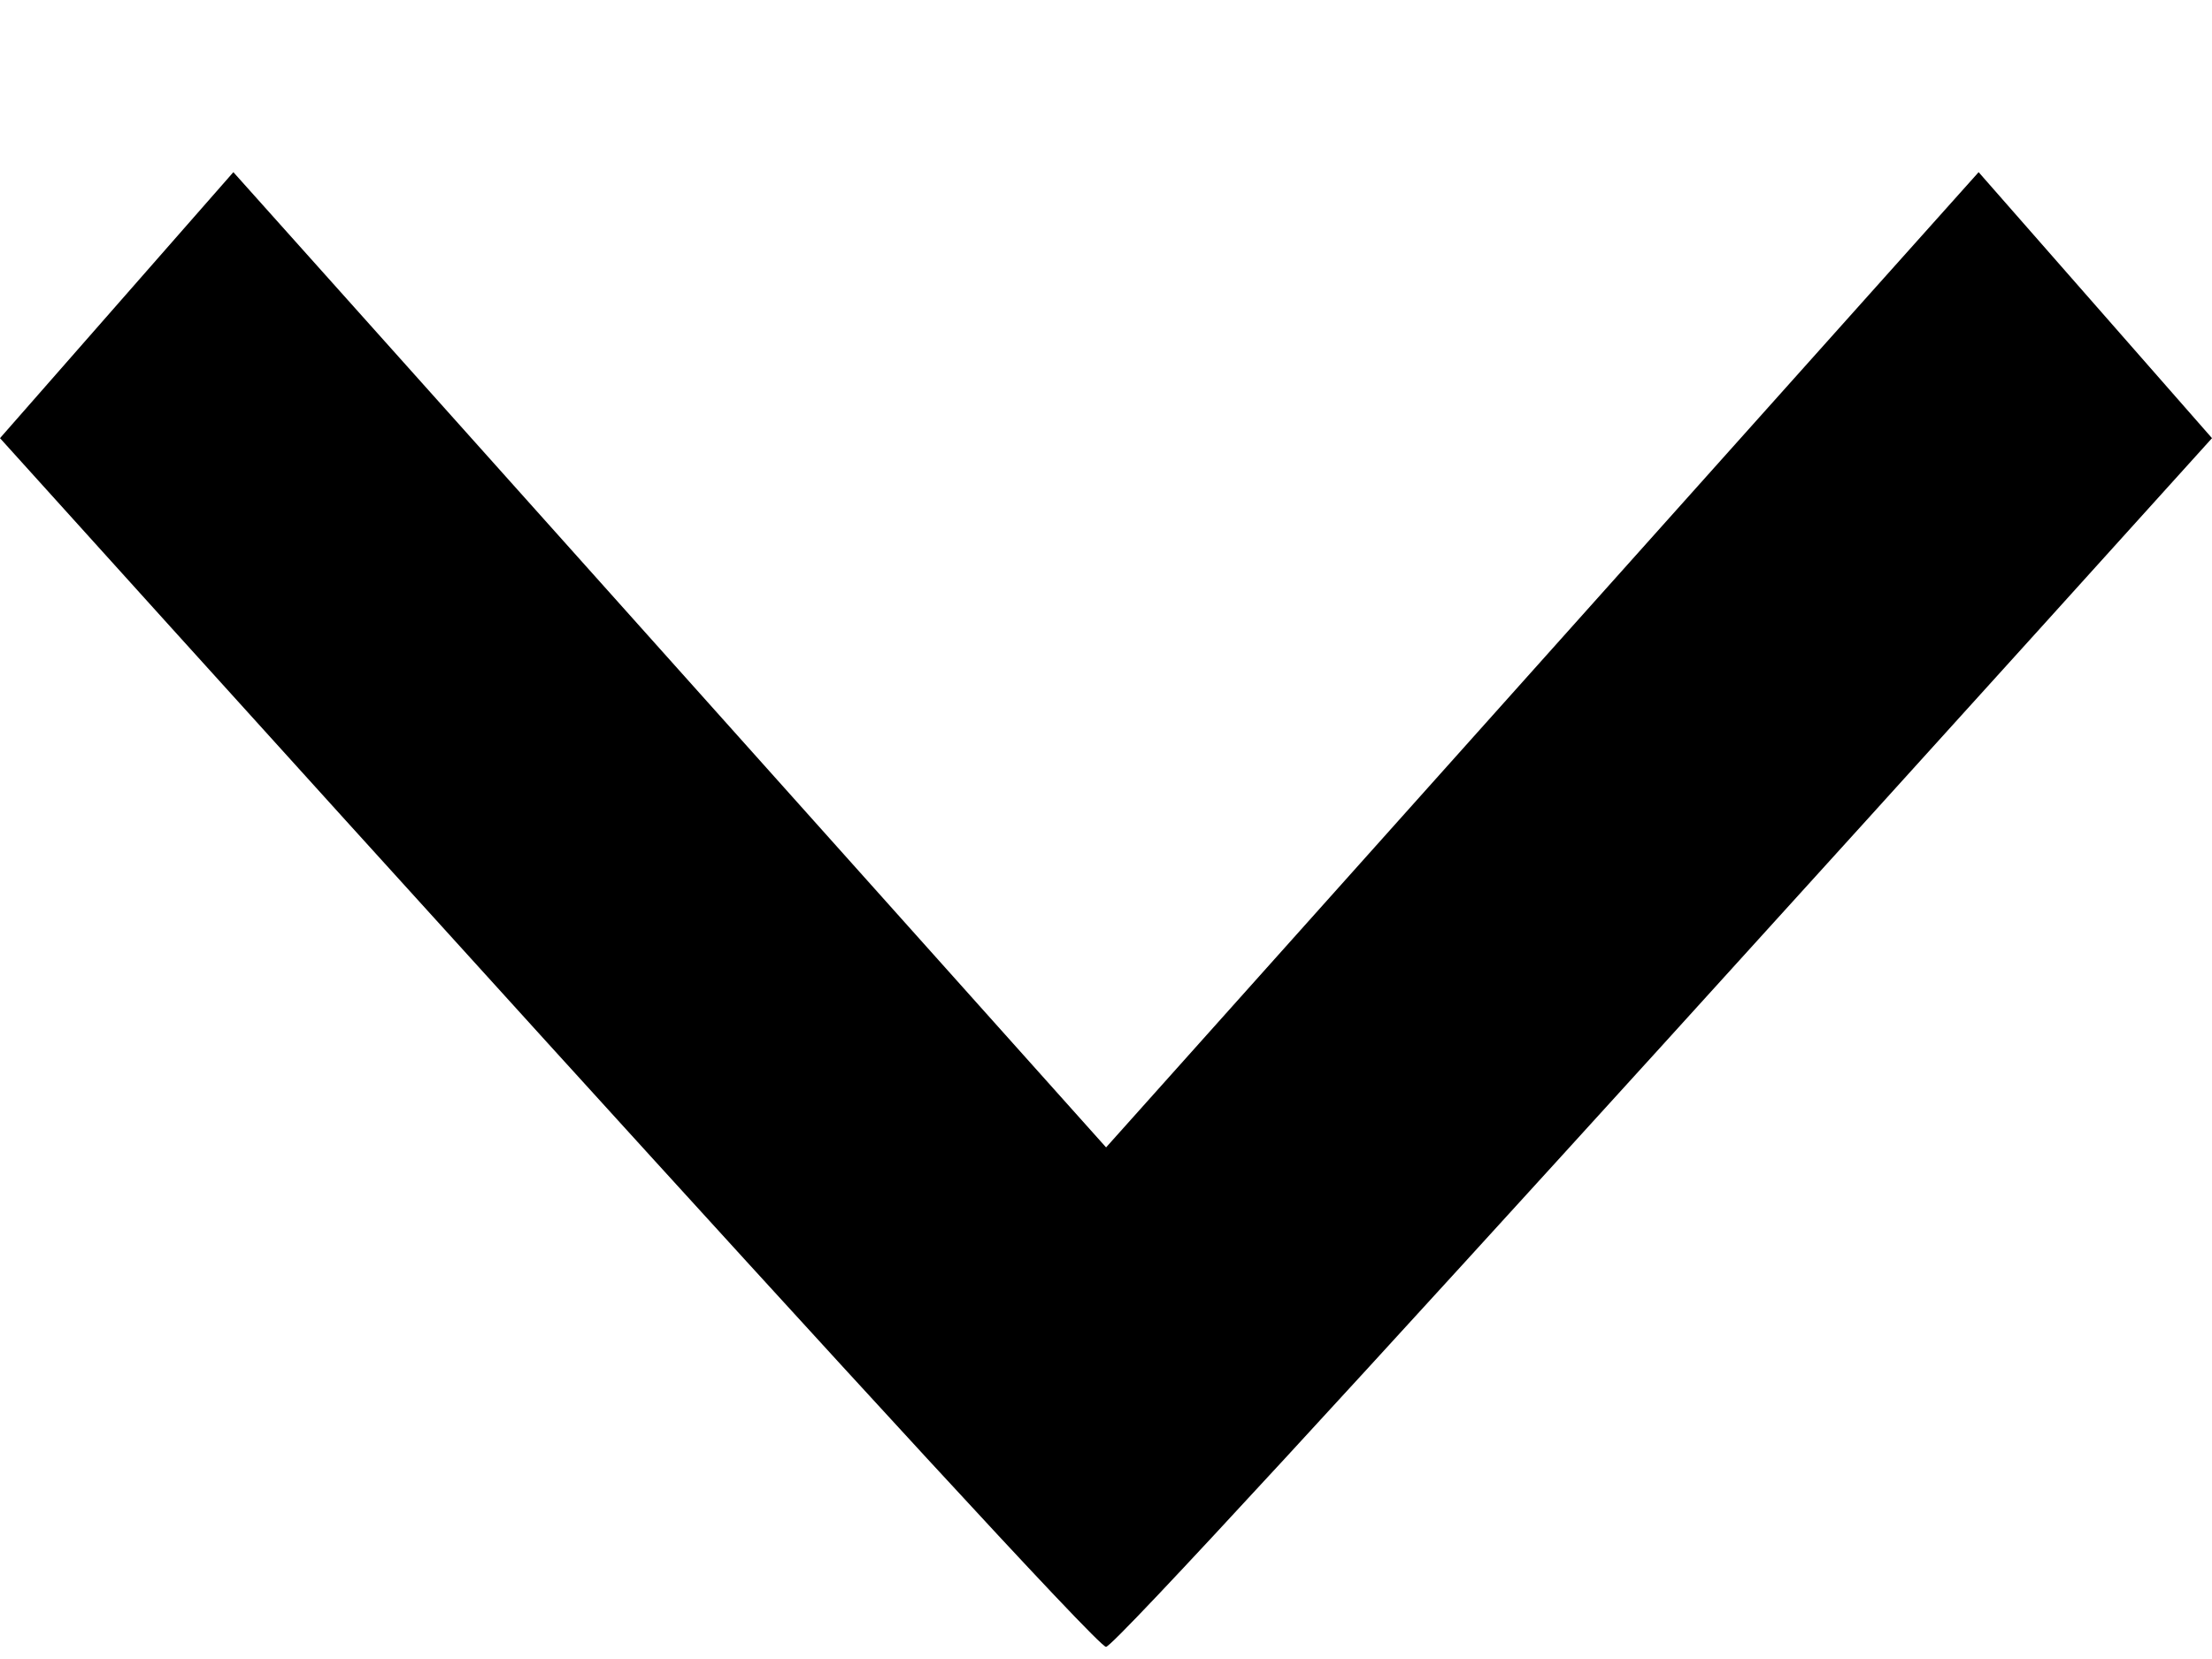
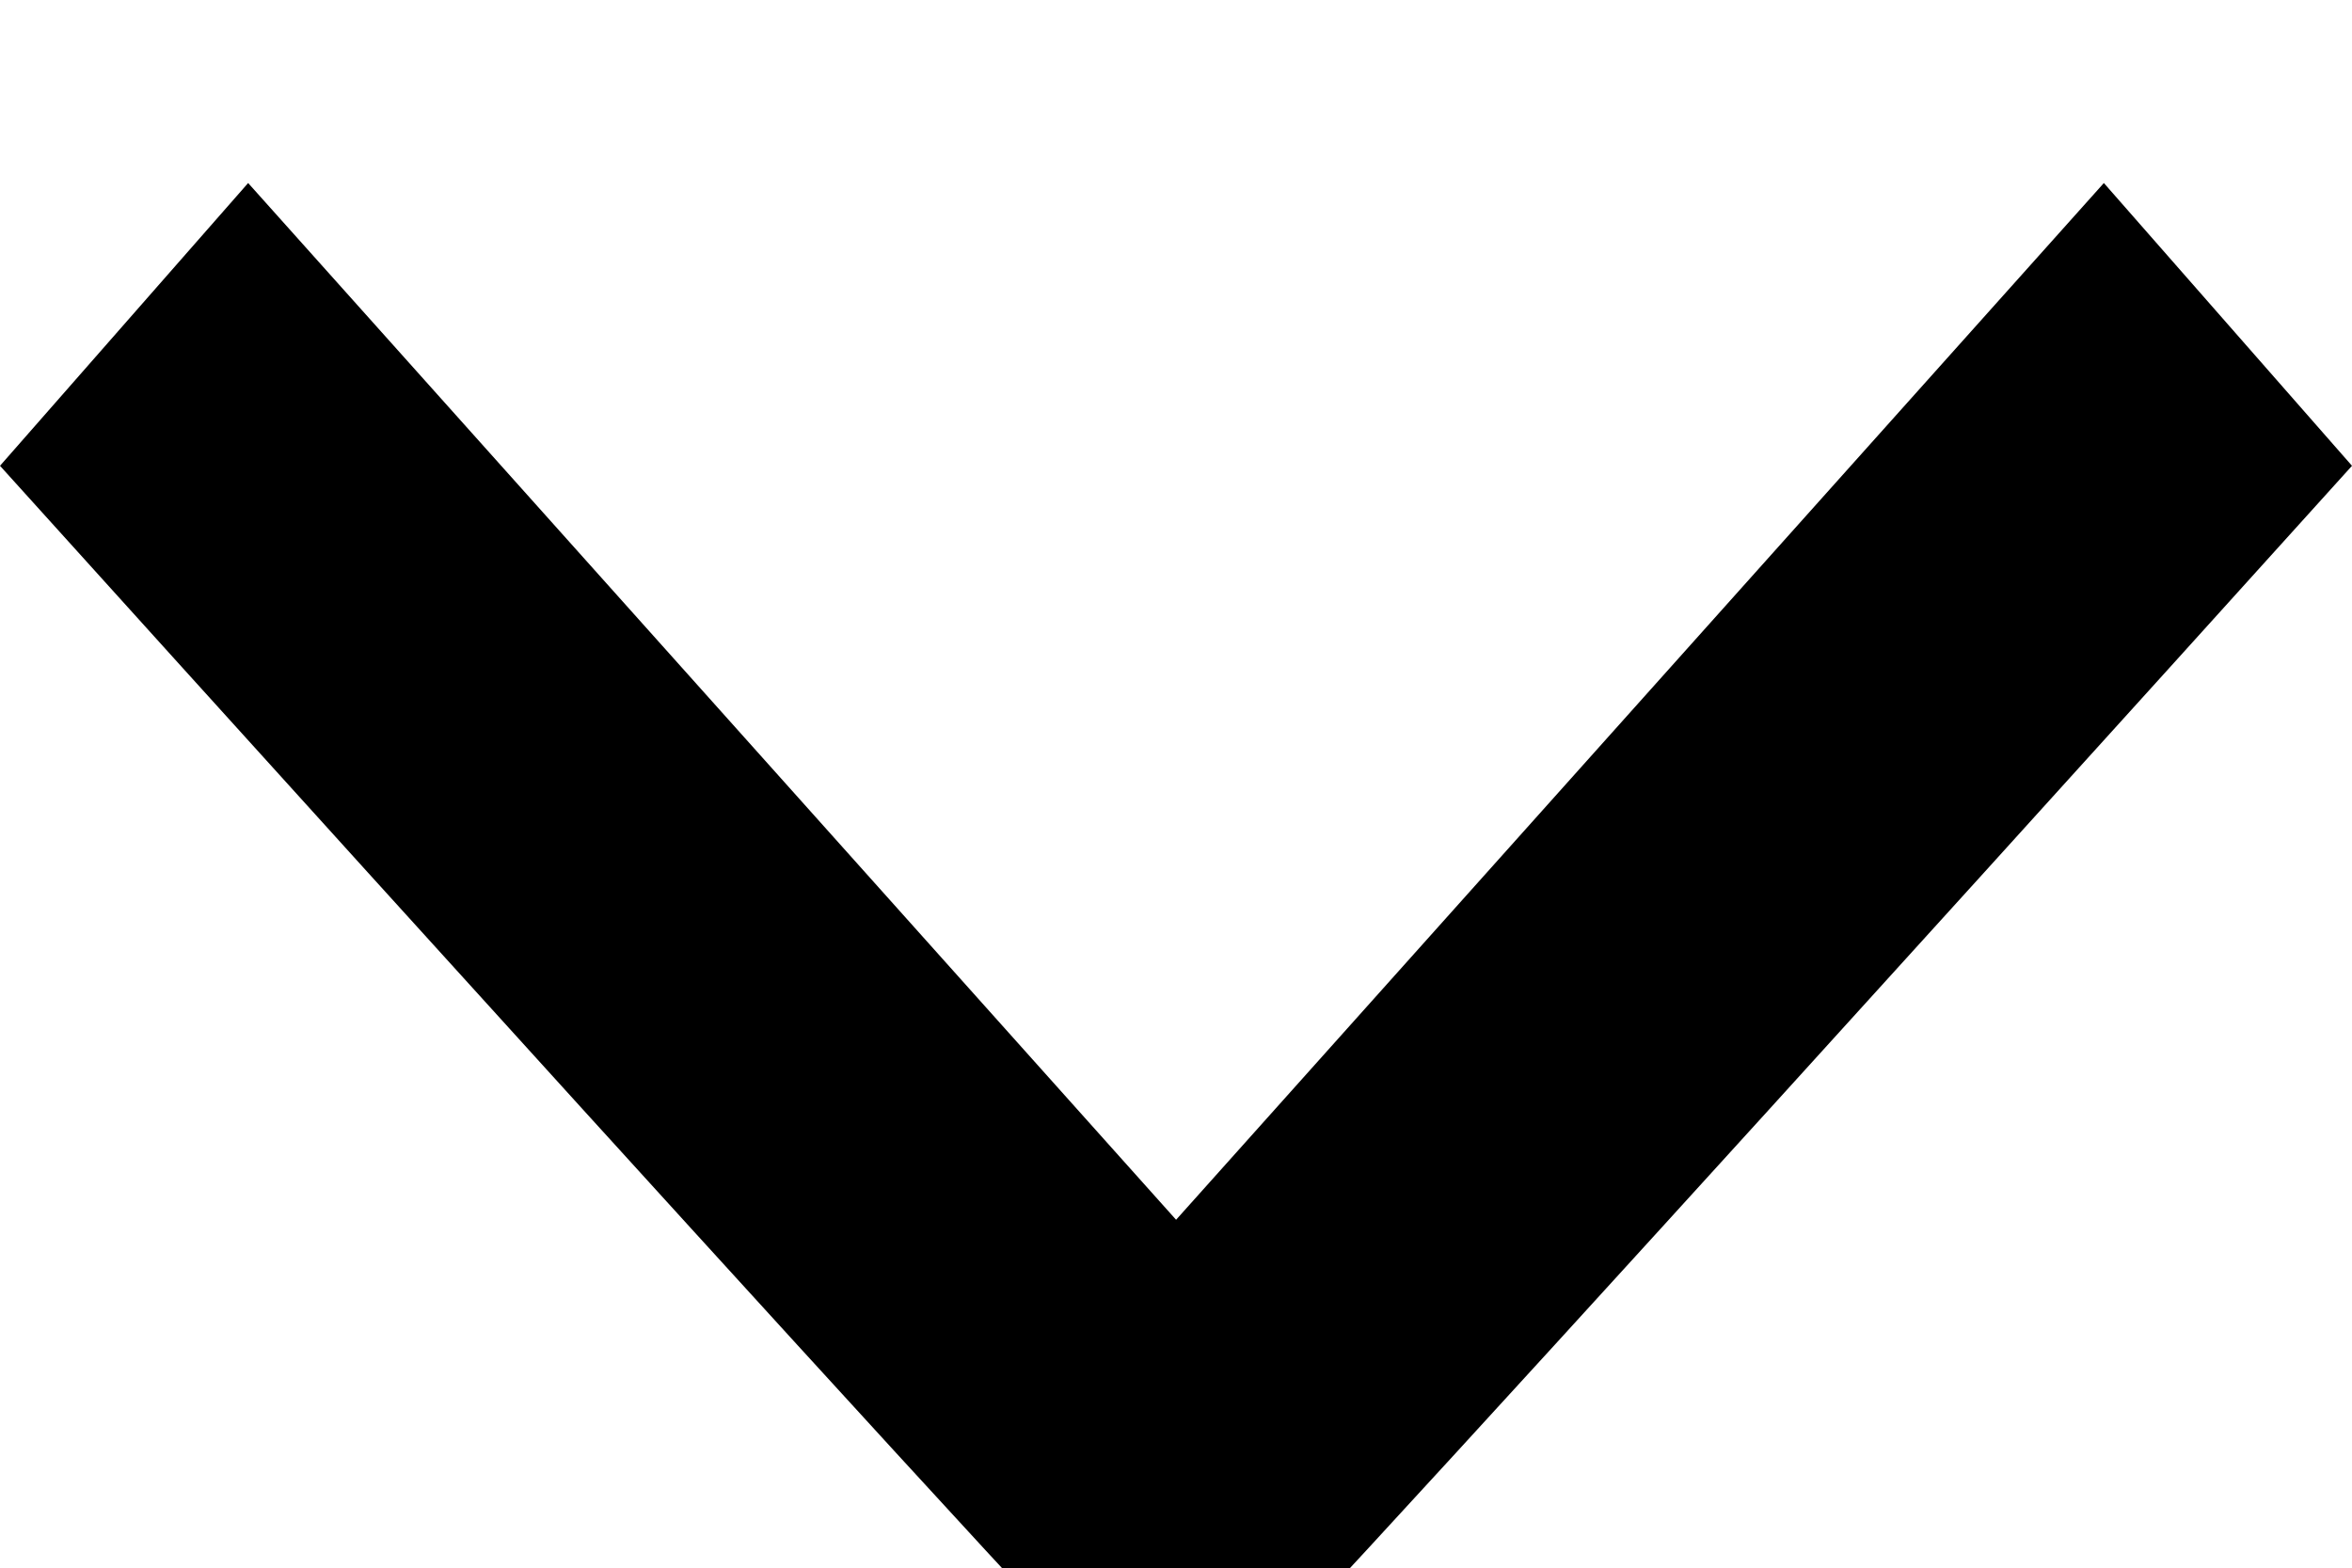
- <svg xmlns="http://www.w3.org/2000/svg" viewBox="0 0 12 9">
+ <svg xmlns="http://www.w3.org/2000/svg">
  <path d="M6 6.225 10.734.934 12 2.377S6.079 8.94 6 8.934c-.082.003-6-6.557-6-6.557L1.266.934 6 6.224v.001z" fill-rule="nonzero" fill="currentColor" />
</svg>
